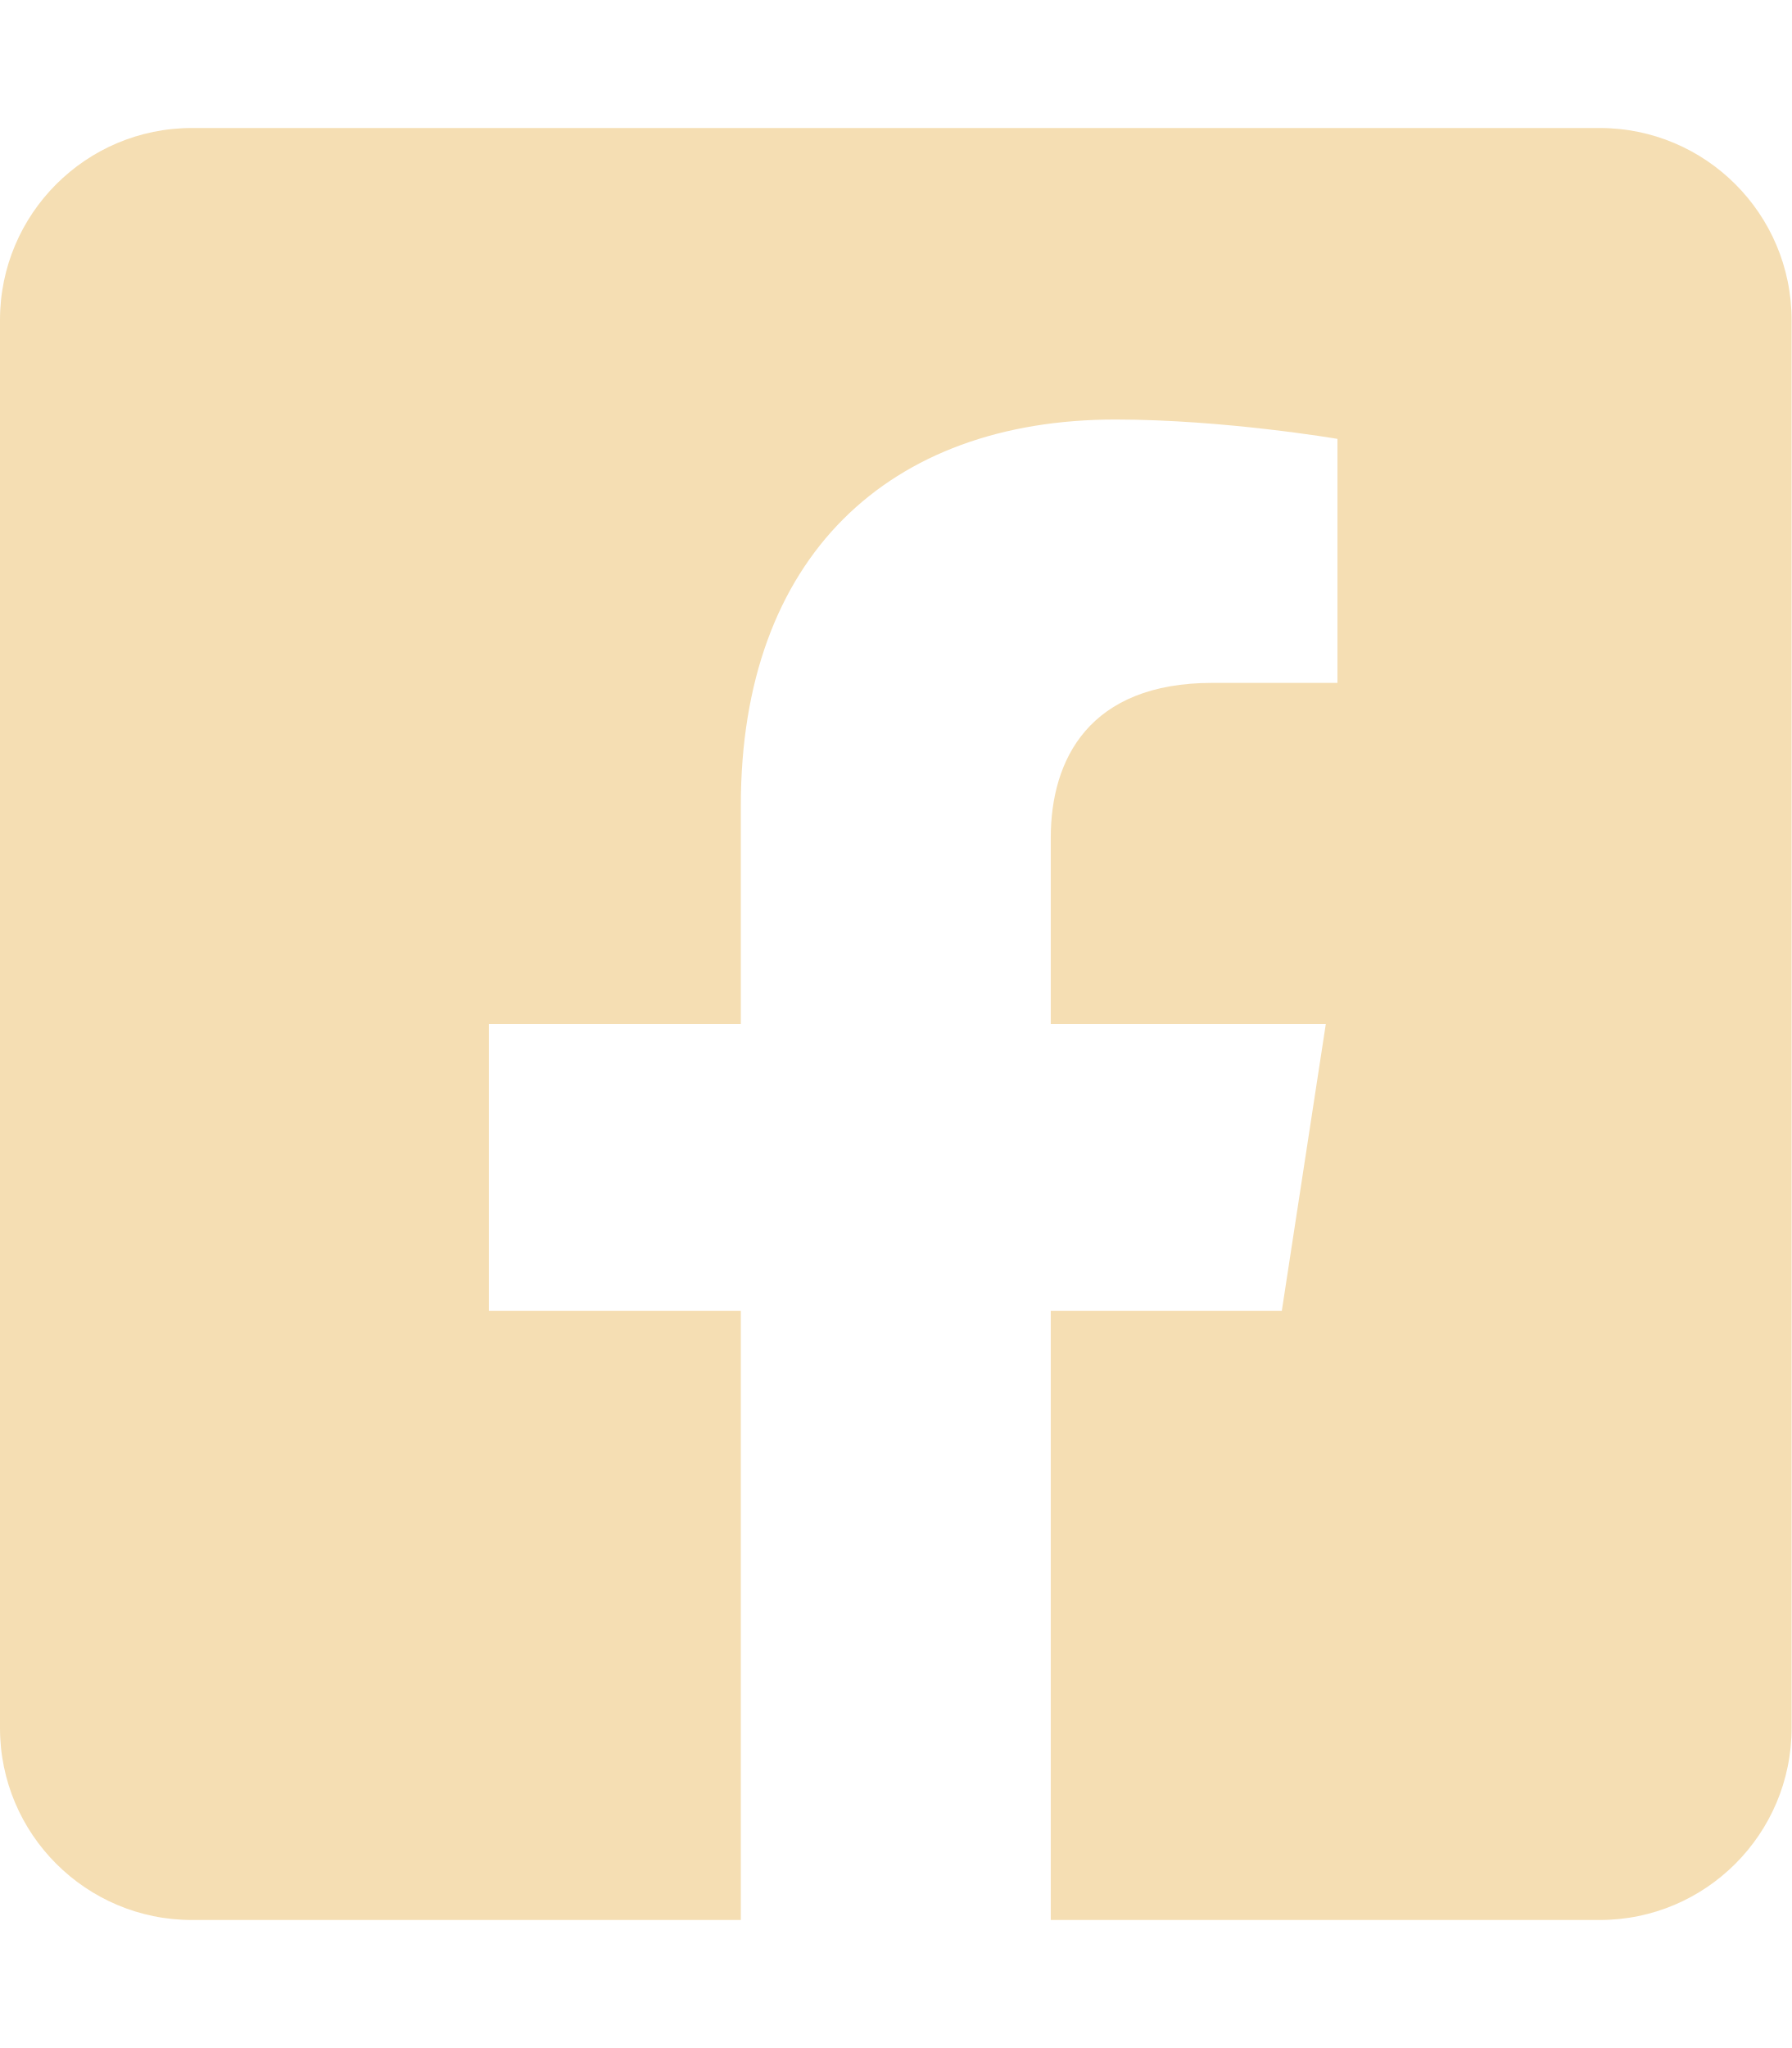
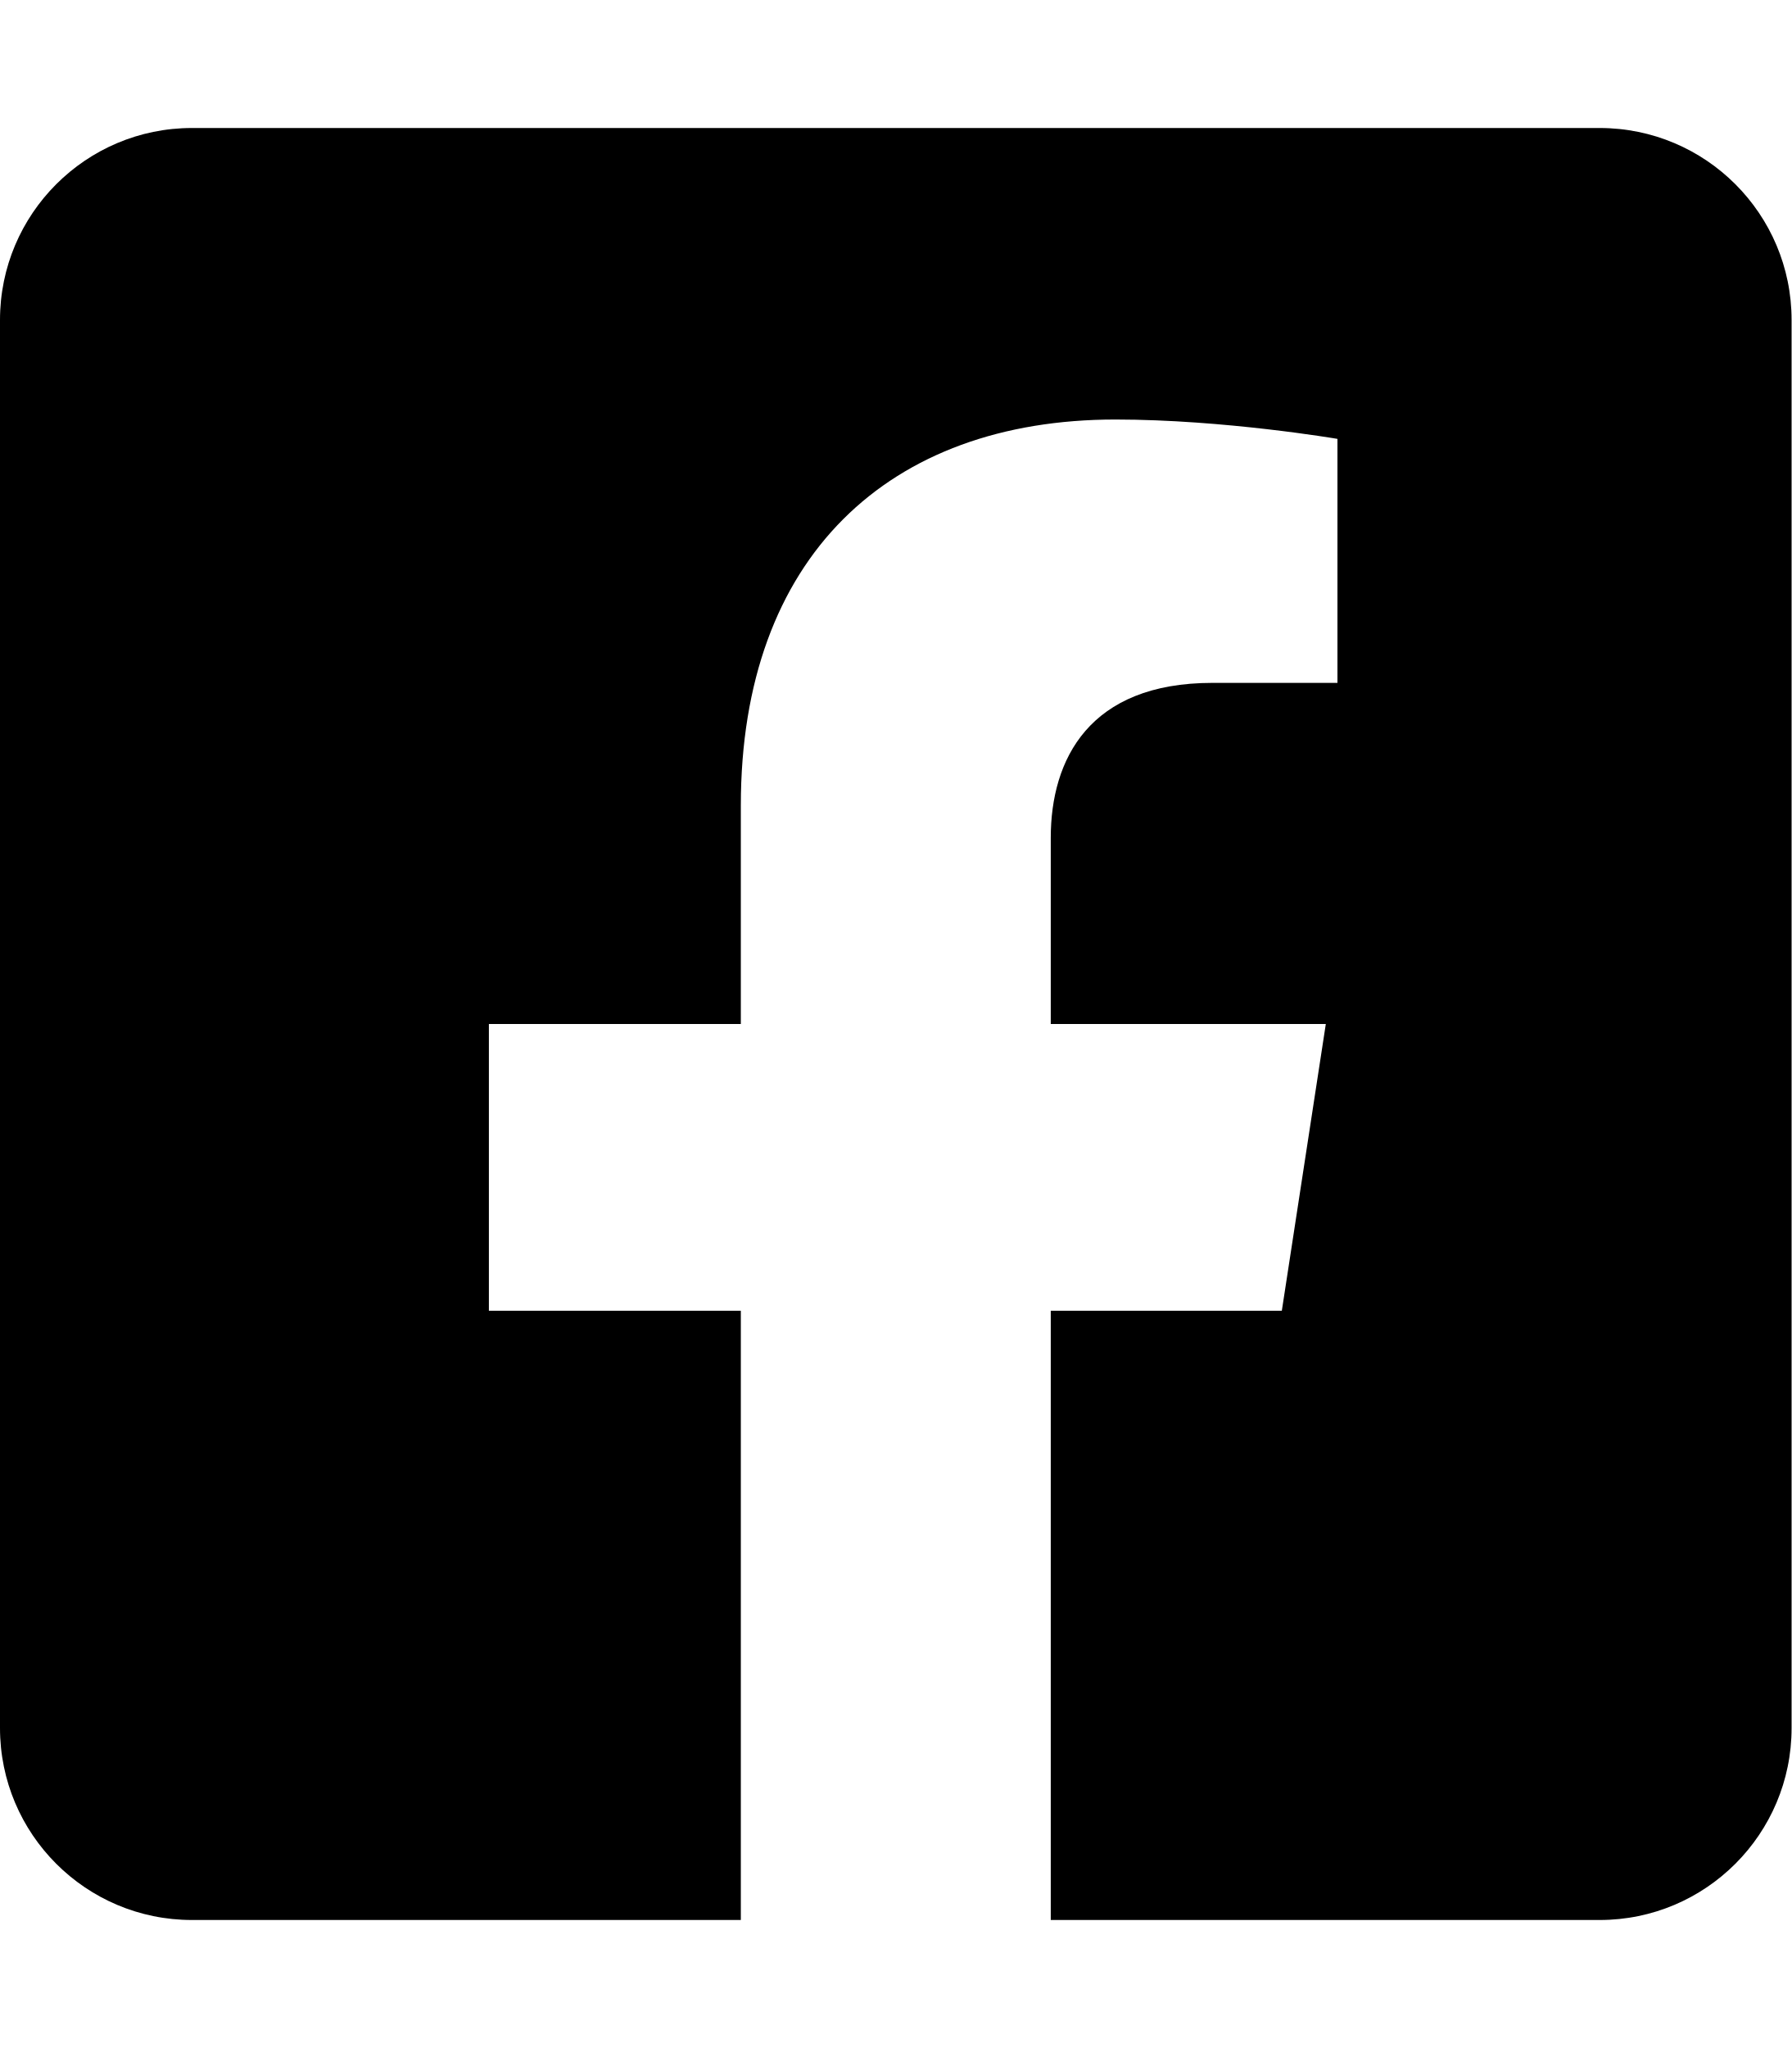
<svg xmlns="http://www.w3.org/2000/svg" viewBox="0 0 448 512">
-   <path fill="wheat" d="M400 32H48A48 48 0 0 0 0 80v352a48 48 0 0 0 48 48h137.25V327.69h-63V256h63v-54.64c0-62.15 37-96.48 93.67-96.48 27.14 0 55.52 4.84 55.52 4.84v61h-31.27c-30.81 0-40.42 19.12-40.42 38.73V256h68.78l-11 71.69h-57.78V480H400a48 48 0 0 0 48-48V80a48 48 0 0 0-48-48z" />
+   <path d="M400 32H48A48 48 0 0 0 0 80v352a48 48 0 0 0 48 48h137.25V327.69h-63V256h63v-54.64c0-62.15 37-96.48 93.67-96.48 27.14 0 55.52 4.84 55.52 4.84v61h-31.27c-30.81 0-40.42 19.12-40.42 38.73V256h68.78l-11 71.69h-57.78V480H400a48 48 0 0 0 48-48V80a48 48 0 0 0-48-48z" />
</svg>
